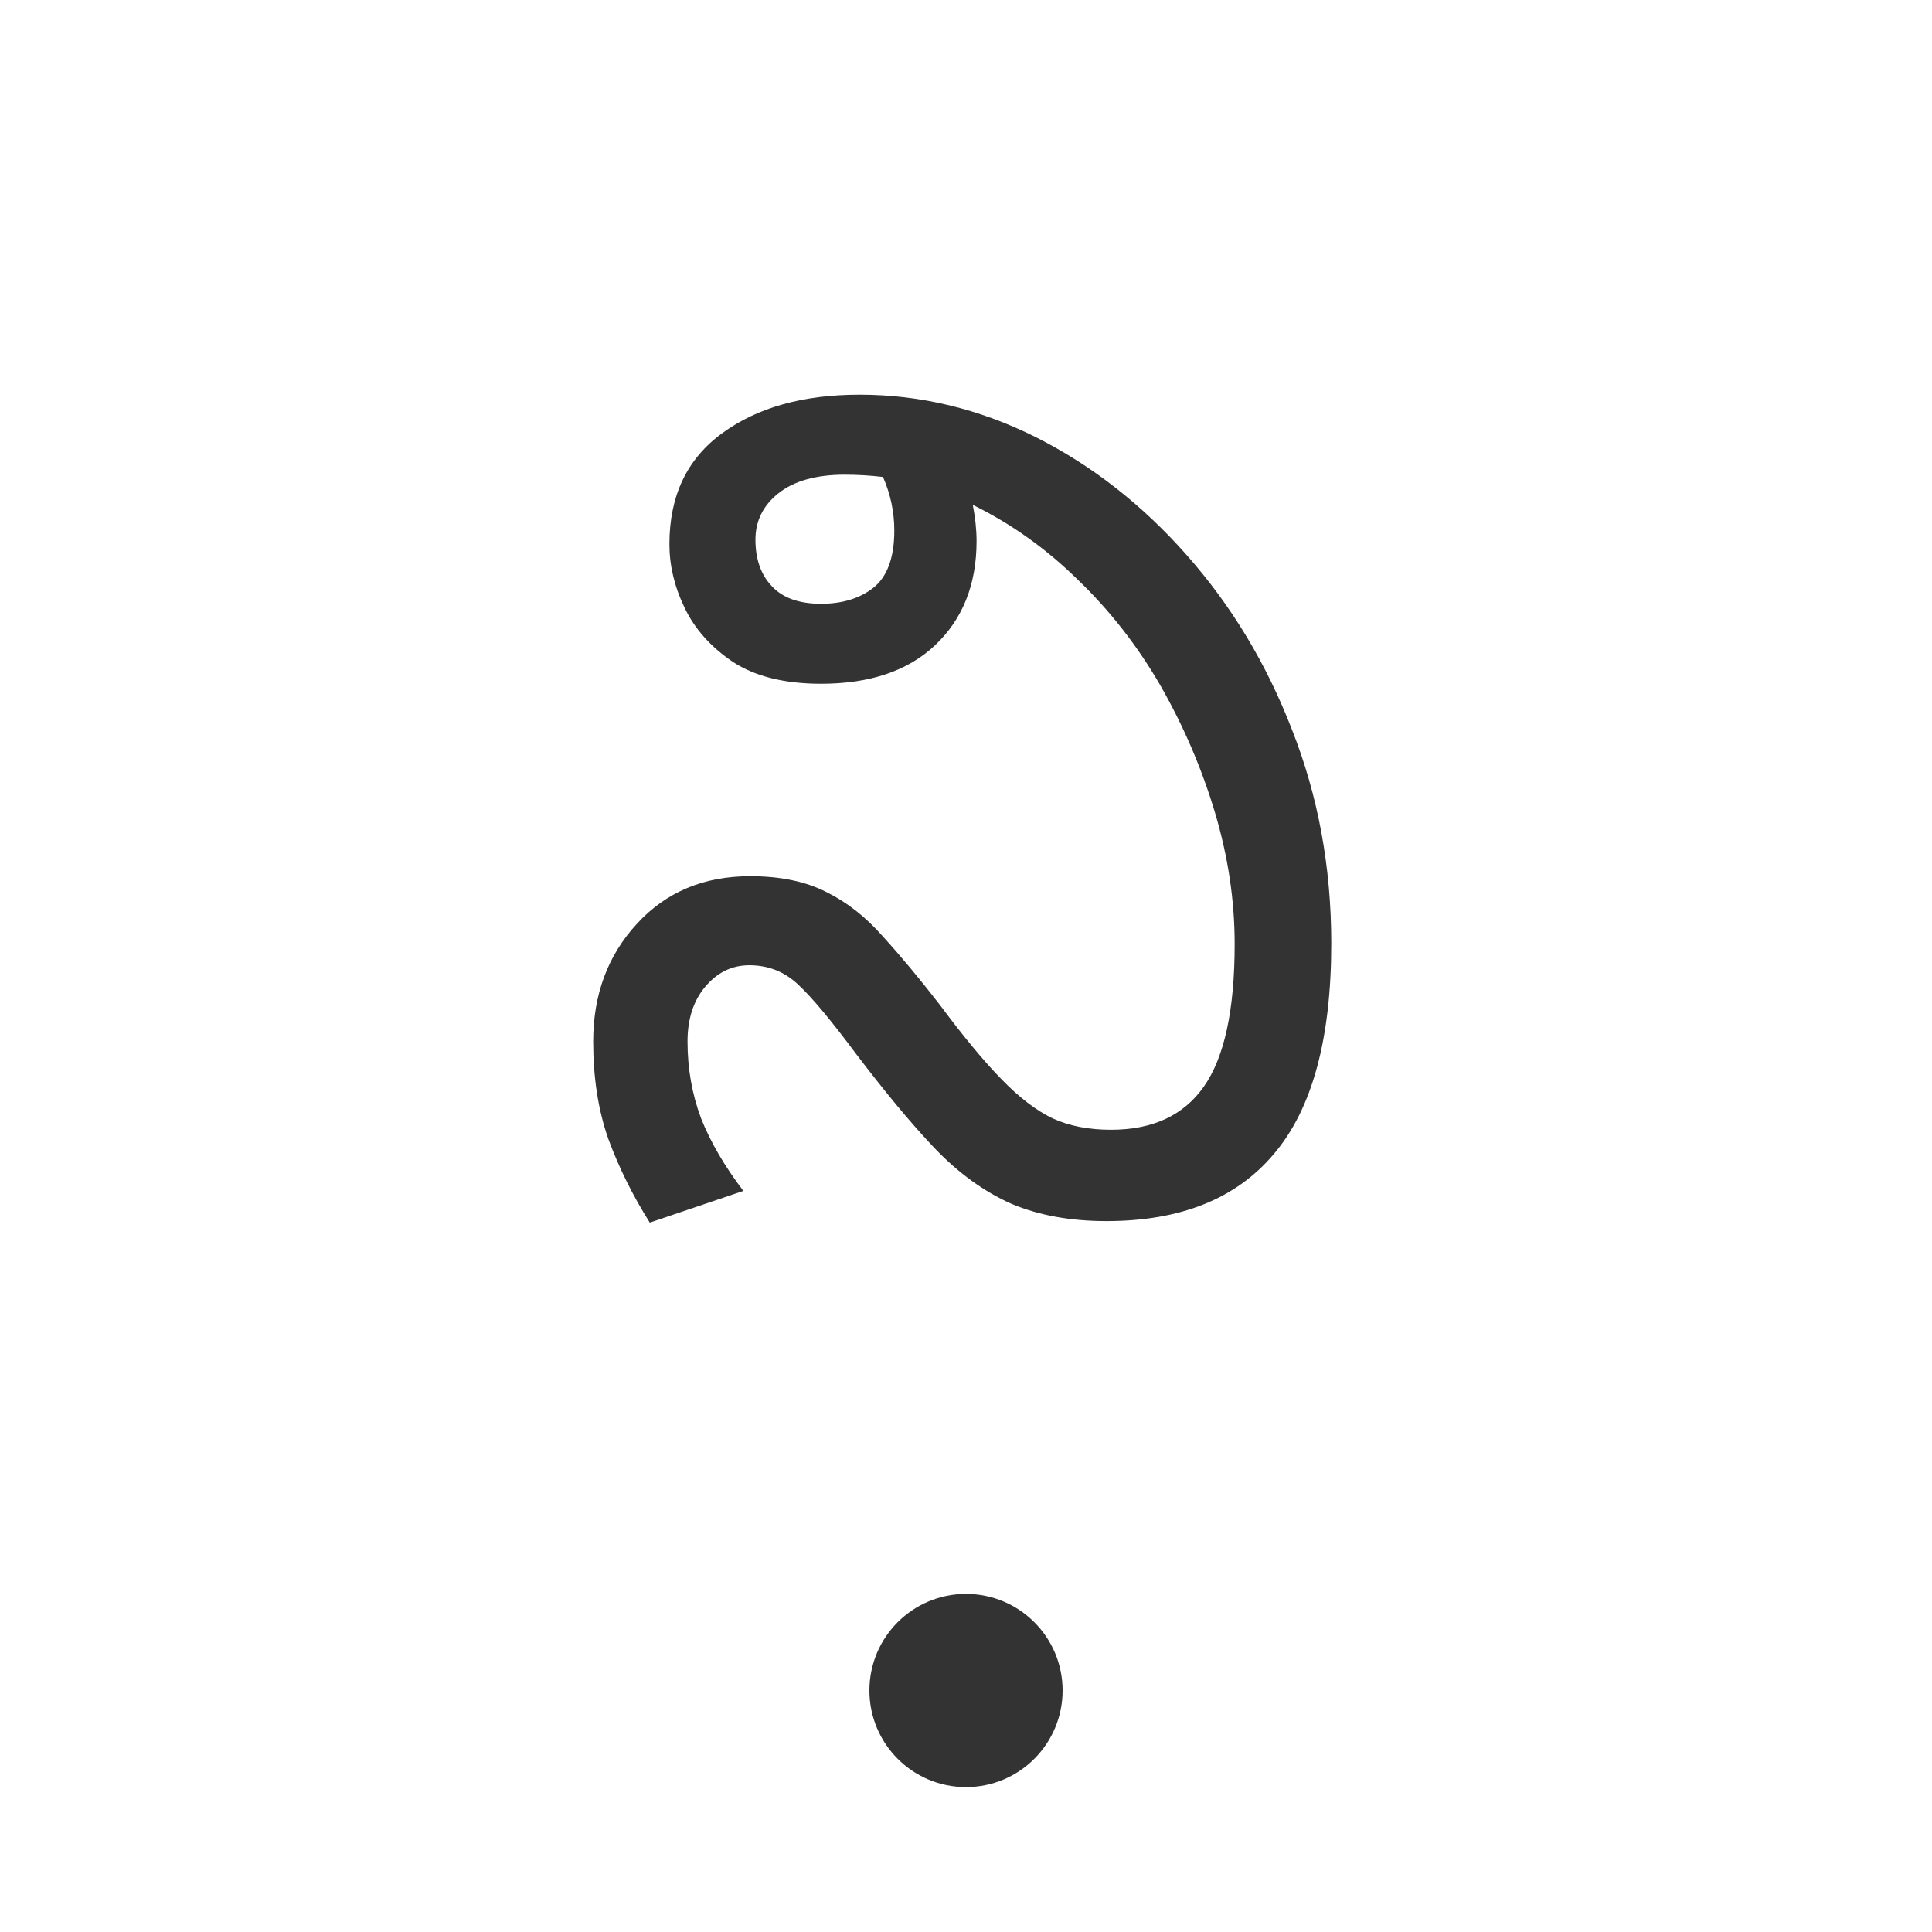
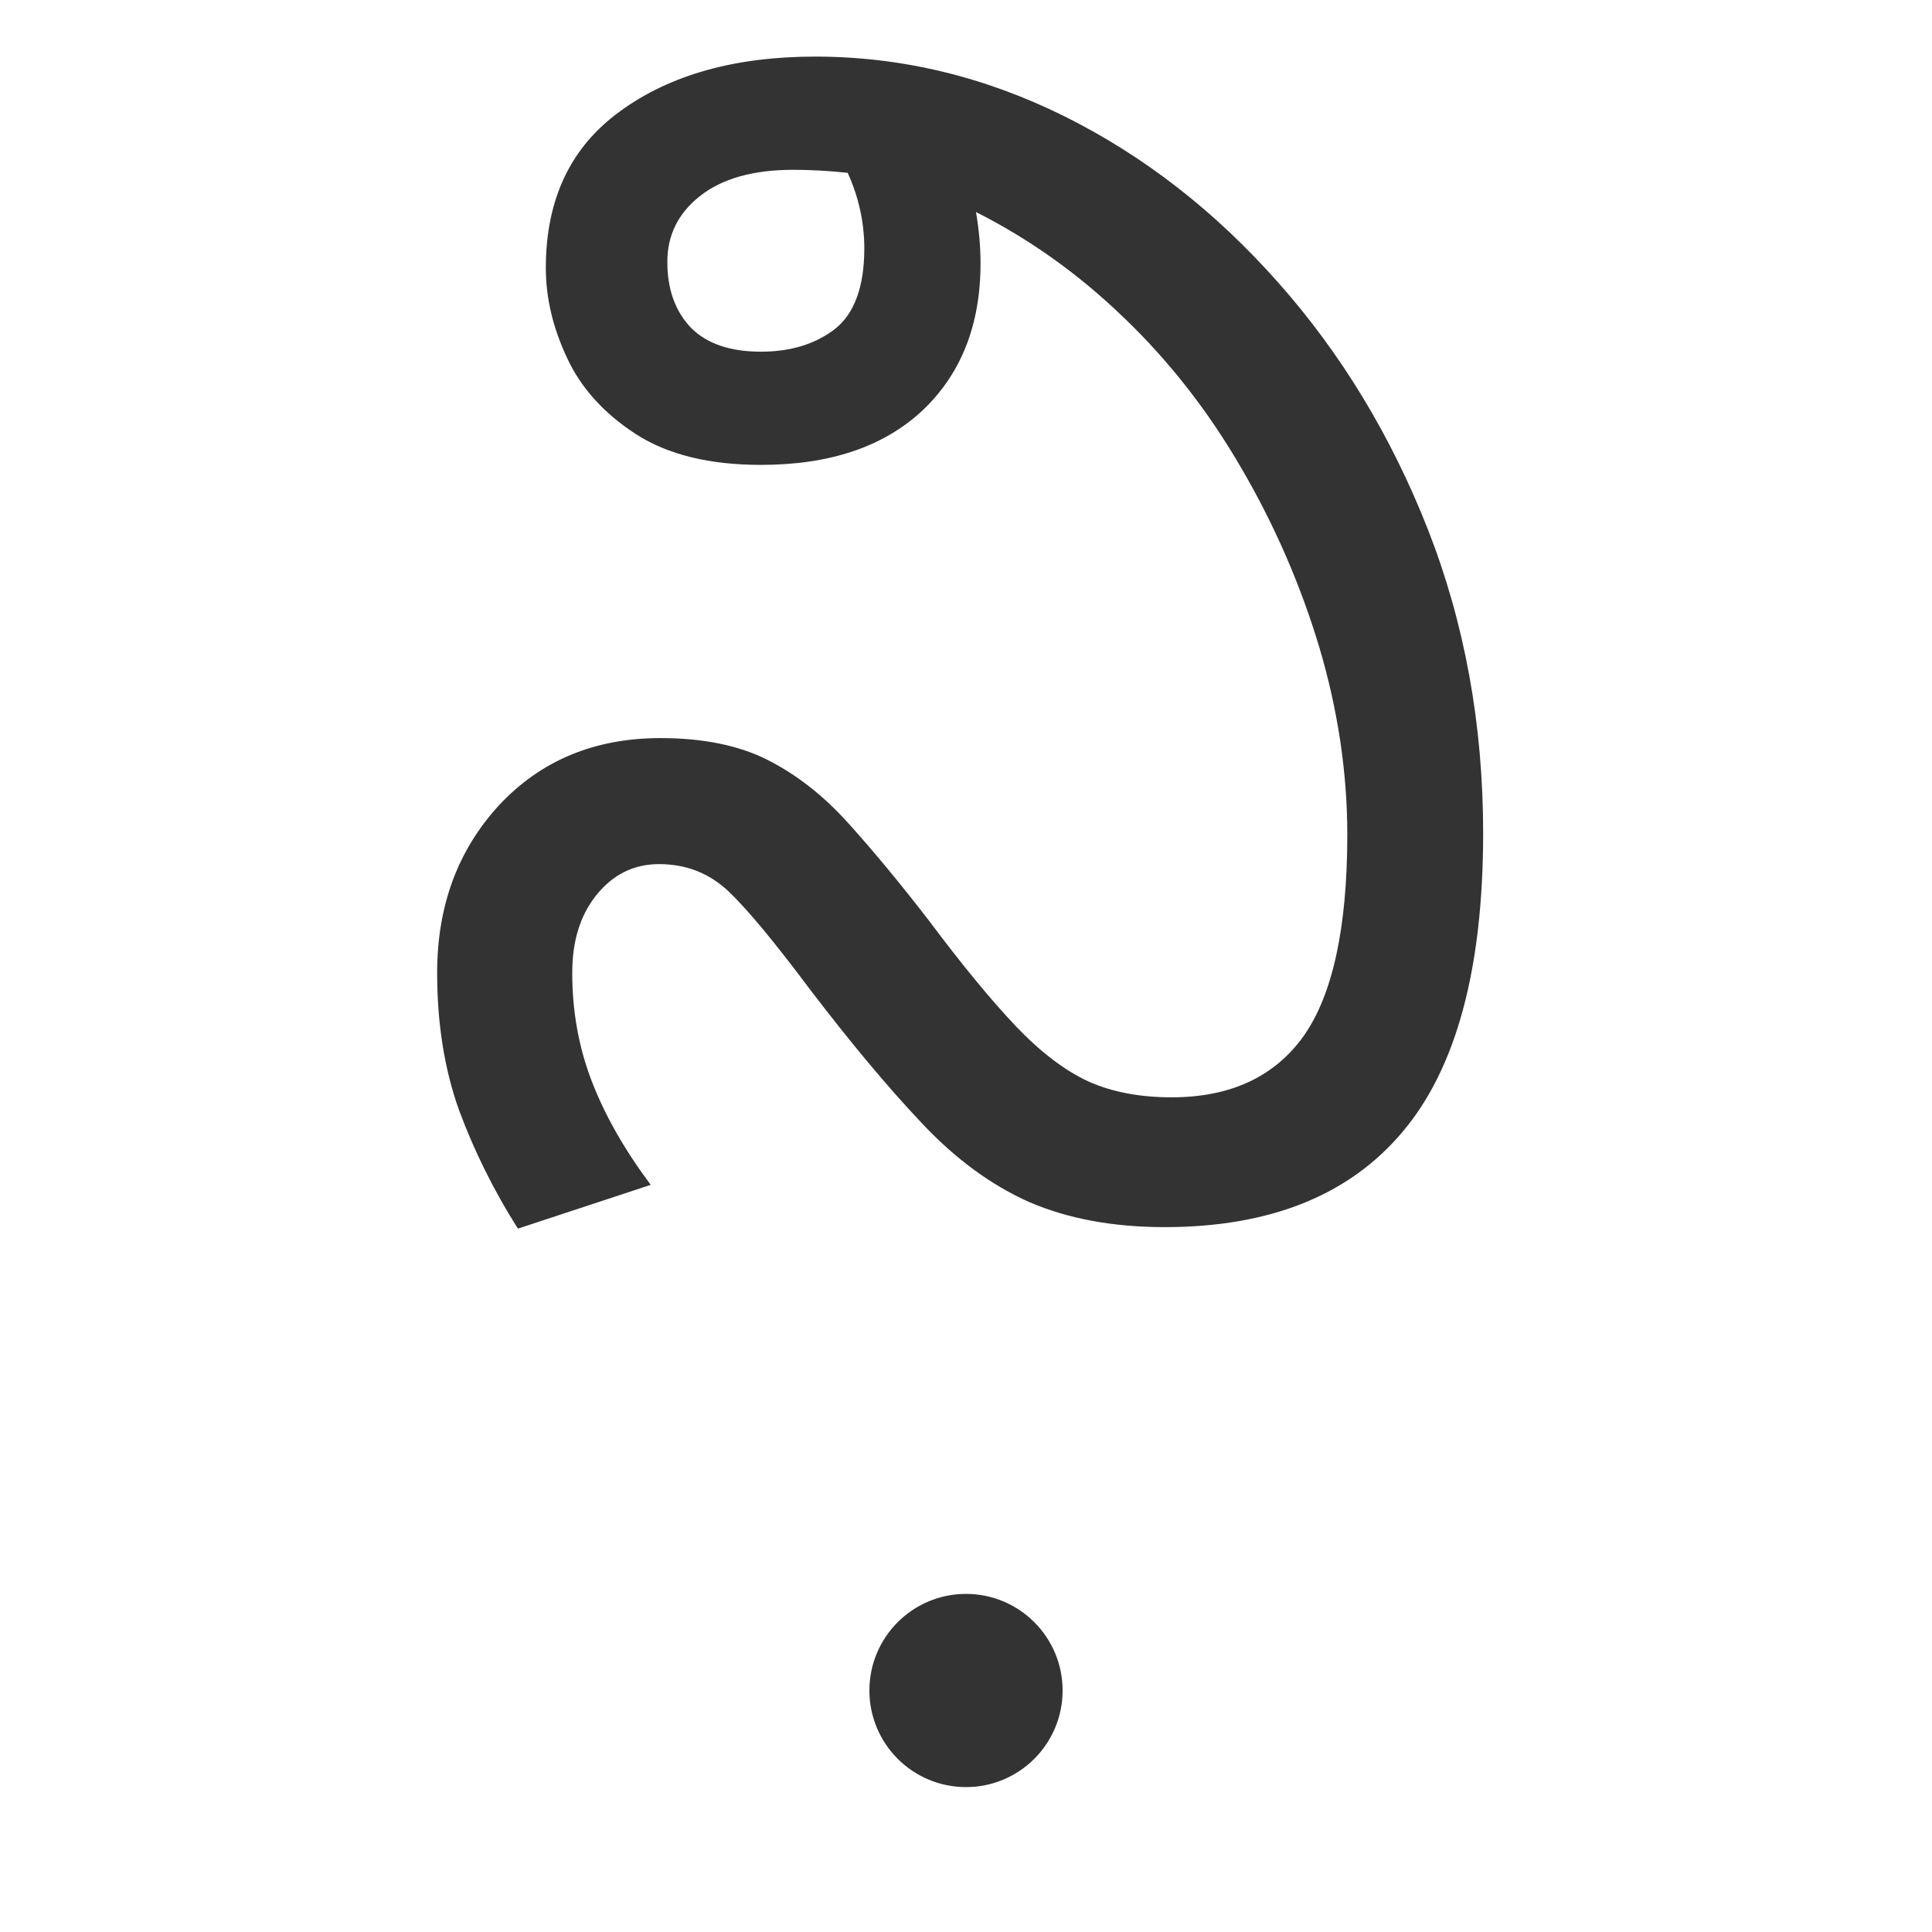
<svg xmlns="http://www.w3.org/2000/svg" width="40" height="40">
-   <text x="20" y="25" text-anchor="middle" font-family="Noto Sans Telugu, Arial" font-size="24" fill="var(--text-primary, #333)">ని</text>
+   <text x="20" y="25" text-anchor="middle" font-family="Noto Sans Telugu, Arial" font-size="34" fill="var(--text-primary, #333)">ని</text>
  <circle cx="20" cy="35" r="2" fill="var(--text-primary, #333)" />
</svg>
